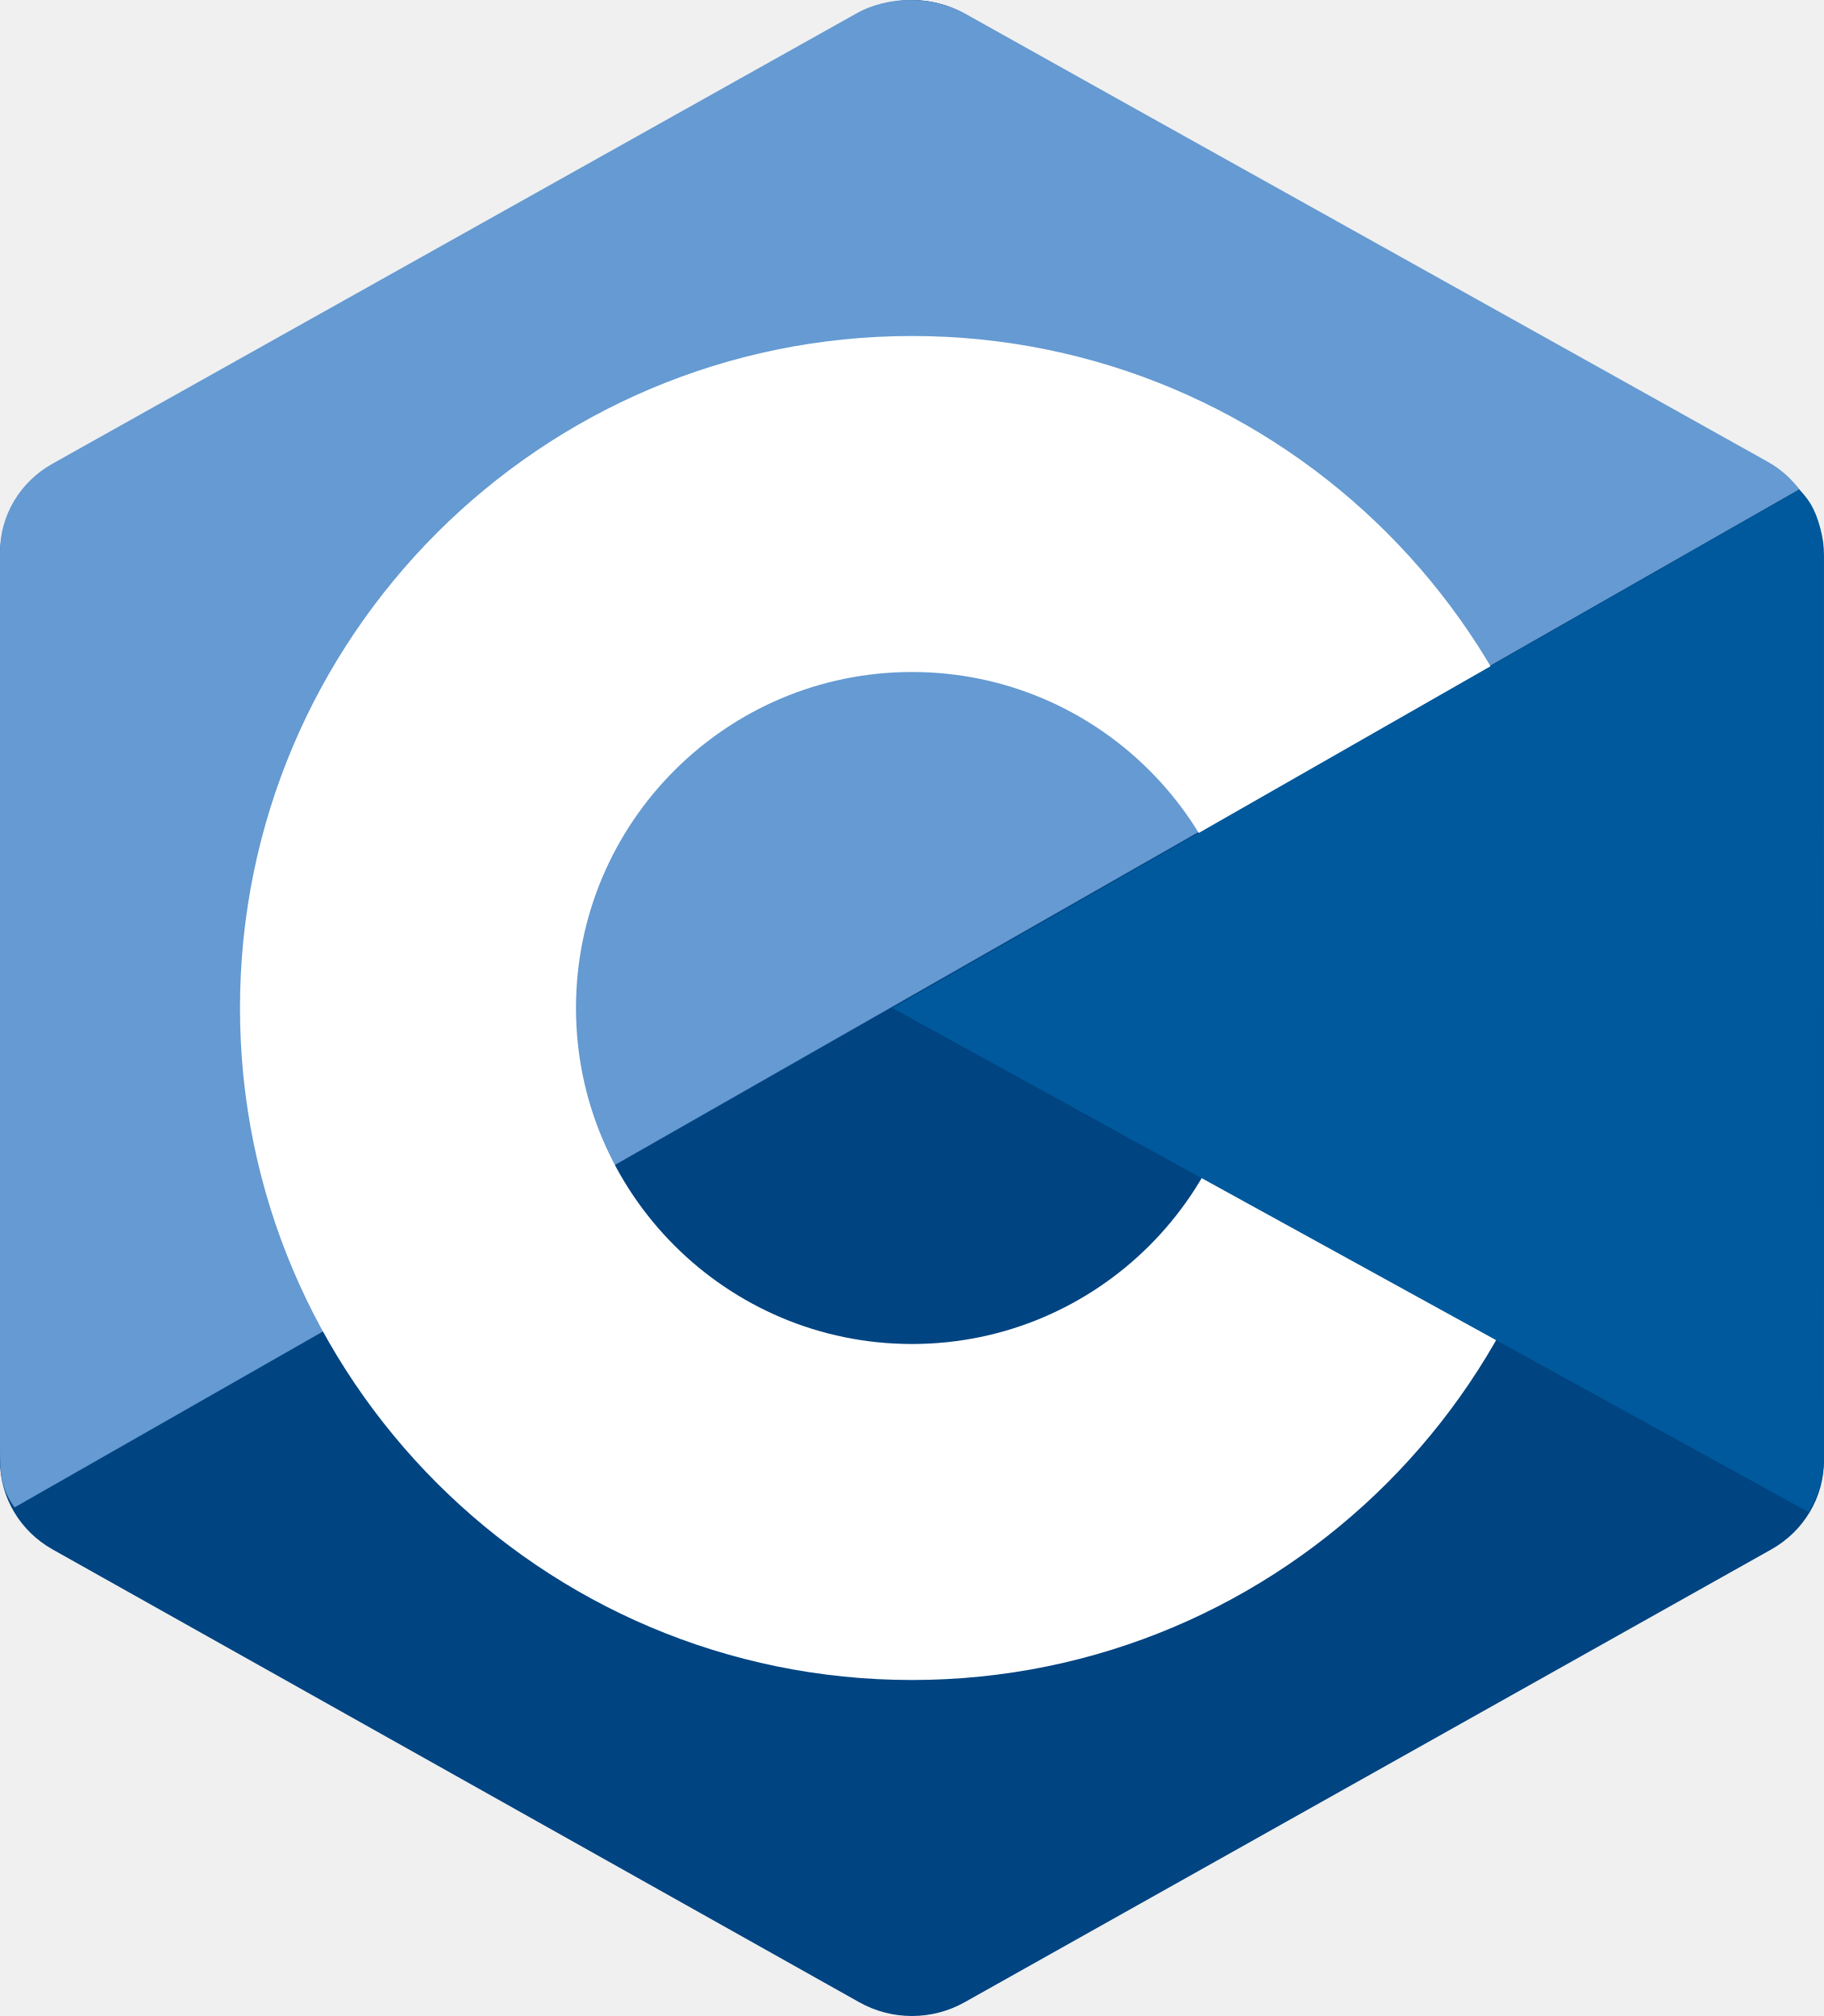
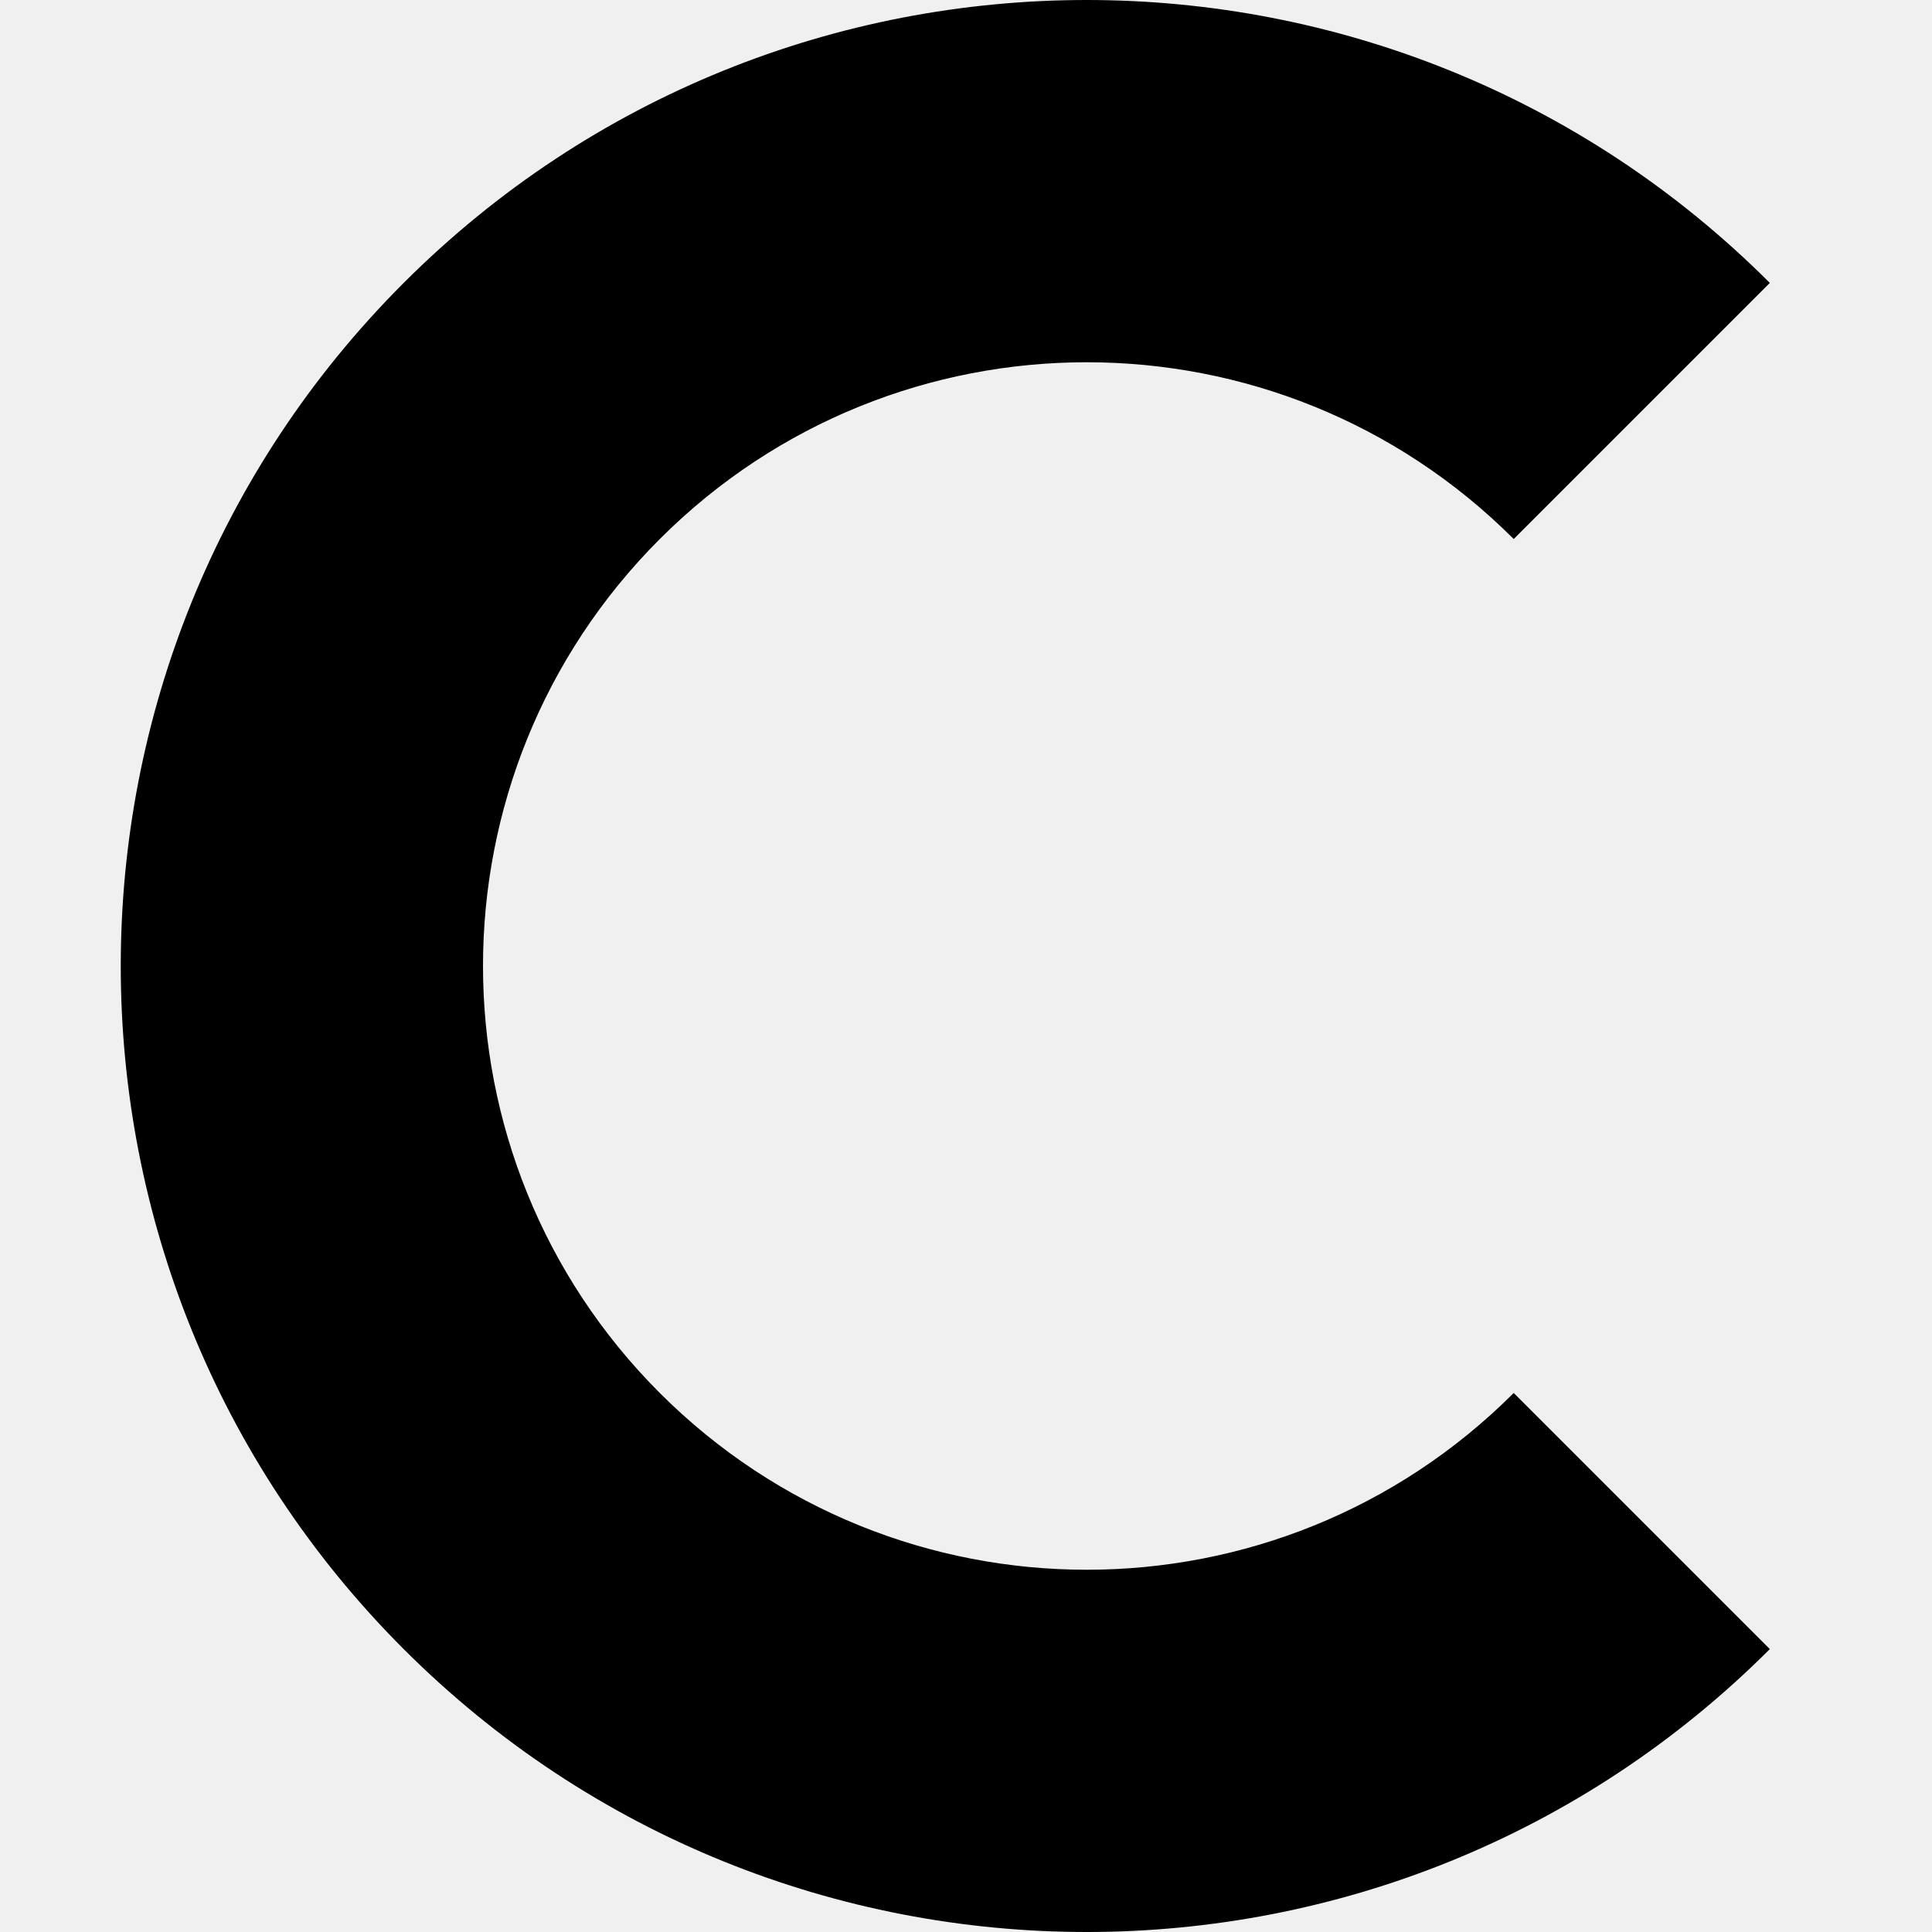
- <svg xmlns="http://www.w3.org/2000/svg" viewBox="0 0 38 42" width="380.001" height="420" version="1.1" id="svg10">
-   <defs id="defs14" />
-   <path fill="#283593" fill-rule="evenodd" d="m 17.903,0.286 c 0.679,-0.381 1.515,-0.381 2.193,0 C 23.451,2.169 33.547,7.837 36.903,9.72 37.582,10.1 38,10.804 38,11.566 c 0,3.766 0,15.101 0,18.867 0,0.762 -0.418,1.466 -1.097,1.847 -3.355,1.883 -13.451,7.551 -16.807,9.434 -0.679,0.381 -1.515,0.381 -2.193,0 -3.355,-1.883 -13.451,-7.551 -16.807,-9.434 -0.678,-0.381 -1.096,-1.084 -1.096,-1.846 0,-3.766 0,-15.101 0,-18.867 0,-0.762 0.418,-1.466 1.097,-1.847 3.354,-1.883 13.452,-7.551 16.806,-9.434 z" clip-rule="evenodd" id="path2" style="fill:#004482;fill-opacity:1" />
-   <path fill="#5c6bc0" fill-rule="evenodd" d="m 0.304,31.404 c -0.266,-0.356 -0.304,-0.694 -0.304,-1.149 0,-3.744 0,-15.014 0,-18.759 0,-0.758 0.417,-1.458 1.094,-1.836 3.343,-1.872 13.405,-7.507 16.748,-9.38 0.677,-0.379 1.594,-0.371 2.271,0.008 3.343,1.872 13.371,7.459 16.714,9.331 0.27,0.152 0.476,0.335 0.66,0.576 z" clip-rule="evenodd" id="path4" style="fill:#659ad2;fill-opacity:1" />
-   <path fill="#ffffff" fill-rule="evenodd" d="m 19,7 c 7.727,0 14,6.273 14,14 0,7.727 -6.273,14 -14,14 -7.727,0 -14,-6.273 -14,-14 0,-7.727 6.273,-14 14,-14 z m 0,7 c 3.863,0 7,3.136 7,7 0,3.863 -3.137,7 -7,7 -3.863,0 -7,-3.137 -7,-7 0,-3.864 3.136,-7 7,-7 z" clip-rule="evenodd" id="path6" />
-   <path fill="#3949ab" fill-rule="evenodd" d="m 37.485,10.205 c 0.516,0.483 0.506,1.211 0.506,1.784 0,3.795 -0.032,14.589 0.009,18.384 0.004,0.396 -0.127,0.813 -0.323,1.127 l -19.084,-10.5 z" clip-rule="evenodd" id="path8" style="fill:#00599c;fill-opacity:1" />
+ <svg xmlns="http://www.w3.org/2000/svg" width="64px" height="64px" viewBox="0 0 16 16" fill="none">
+   <g id="SVGRepo_bgCarrier" stroke-width="0" />
+   <g id="SVGRepo_tracerCarrier" stroke-linecap="round" stroke-linejoin="round" />
+   <g id="SVGRepo_iconCarrier">
+     <path d="M5.464 4.464C3.512 6.417 3.512 9.583 5.464 11.536C7.417 13.488 10.583 13.488 12.536 11.536L14.657 13.657C11.533 16.781 6.467 16.781 3.343 13.657C0.219 10.533 0.219 5.467 3.343 2.343C6.467 -0.781 11.533 -0.781 14.657 2.343L12.536 4.464C10.583 2.512 7.417 2.512 5.464 4.464Z" fill="#000000" />
+   </g>
</svg>
